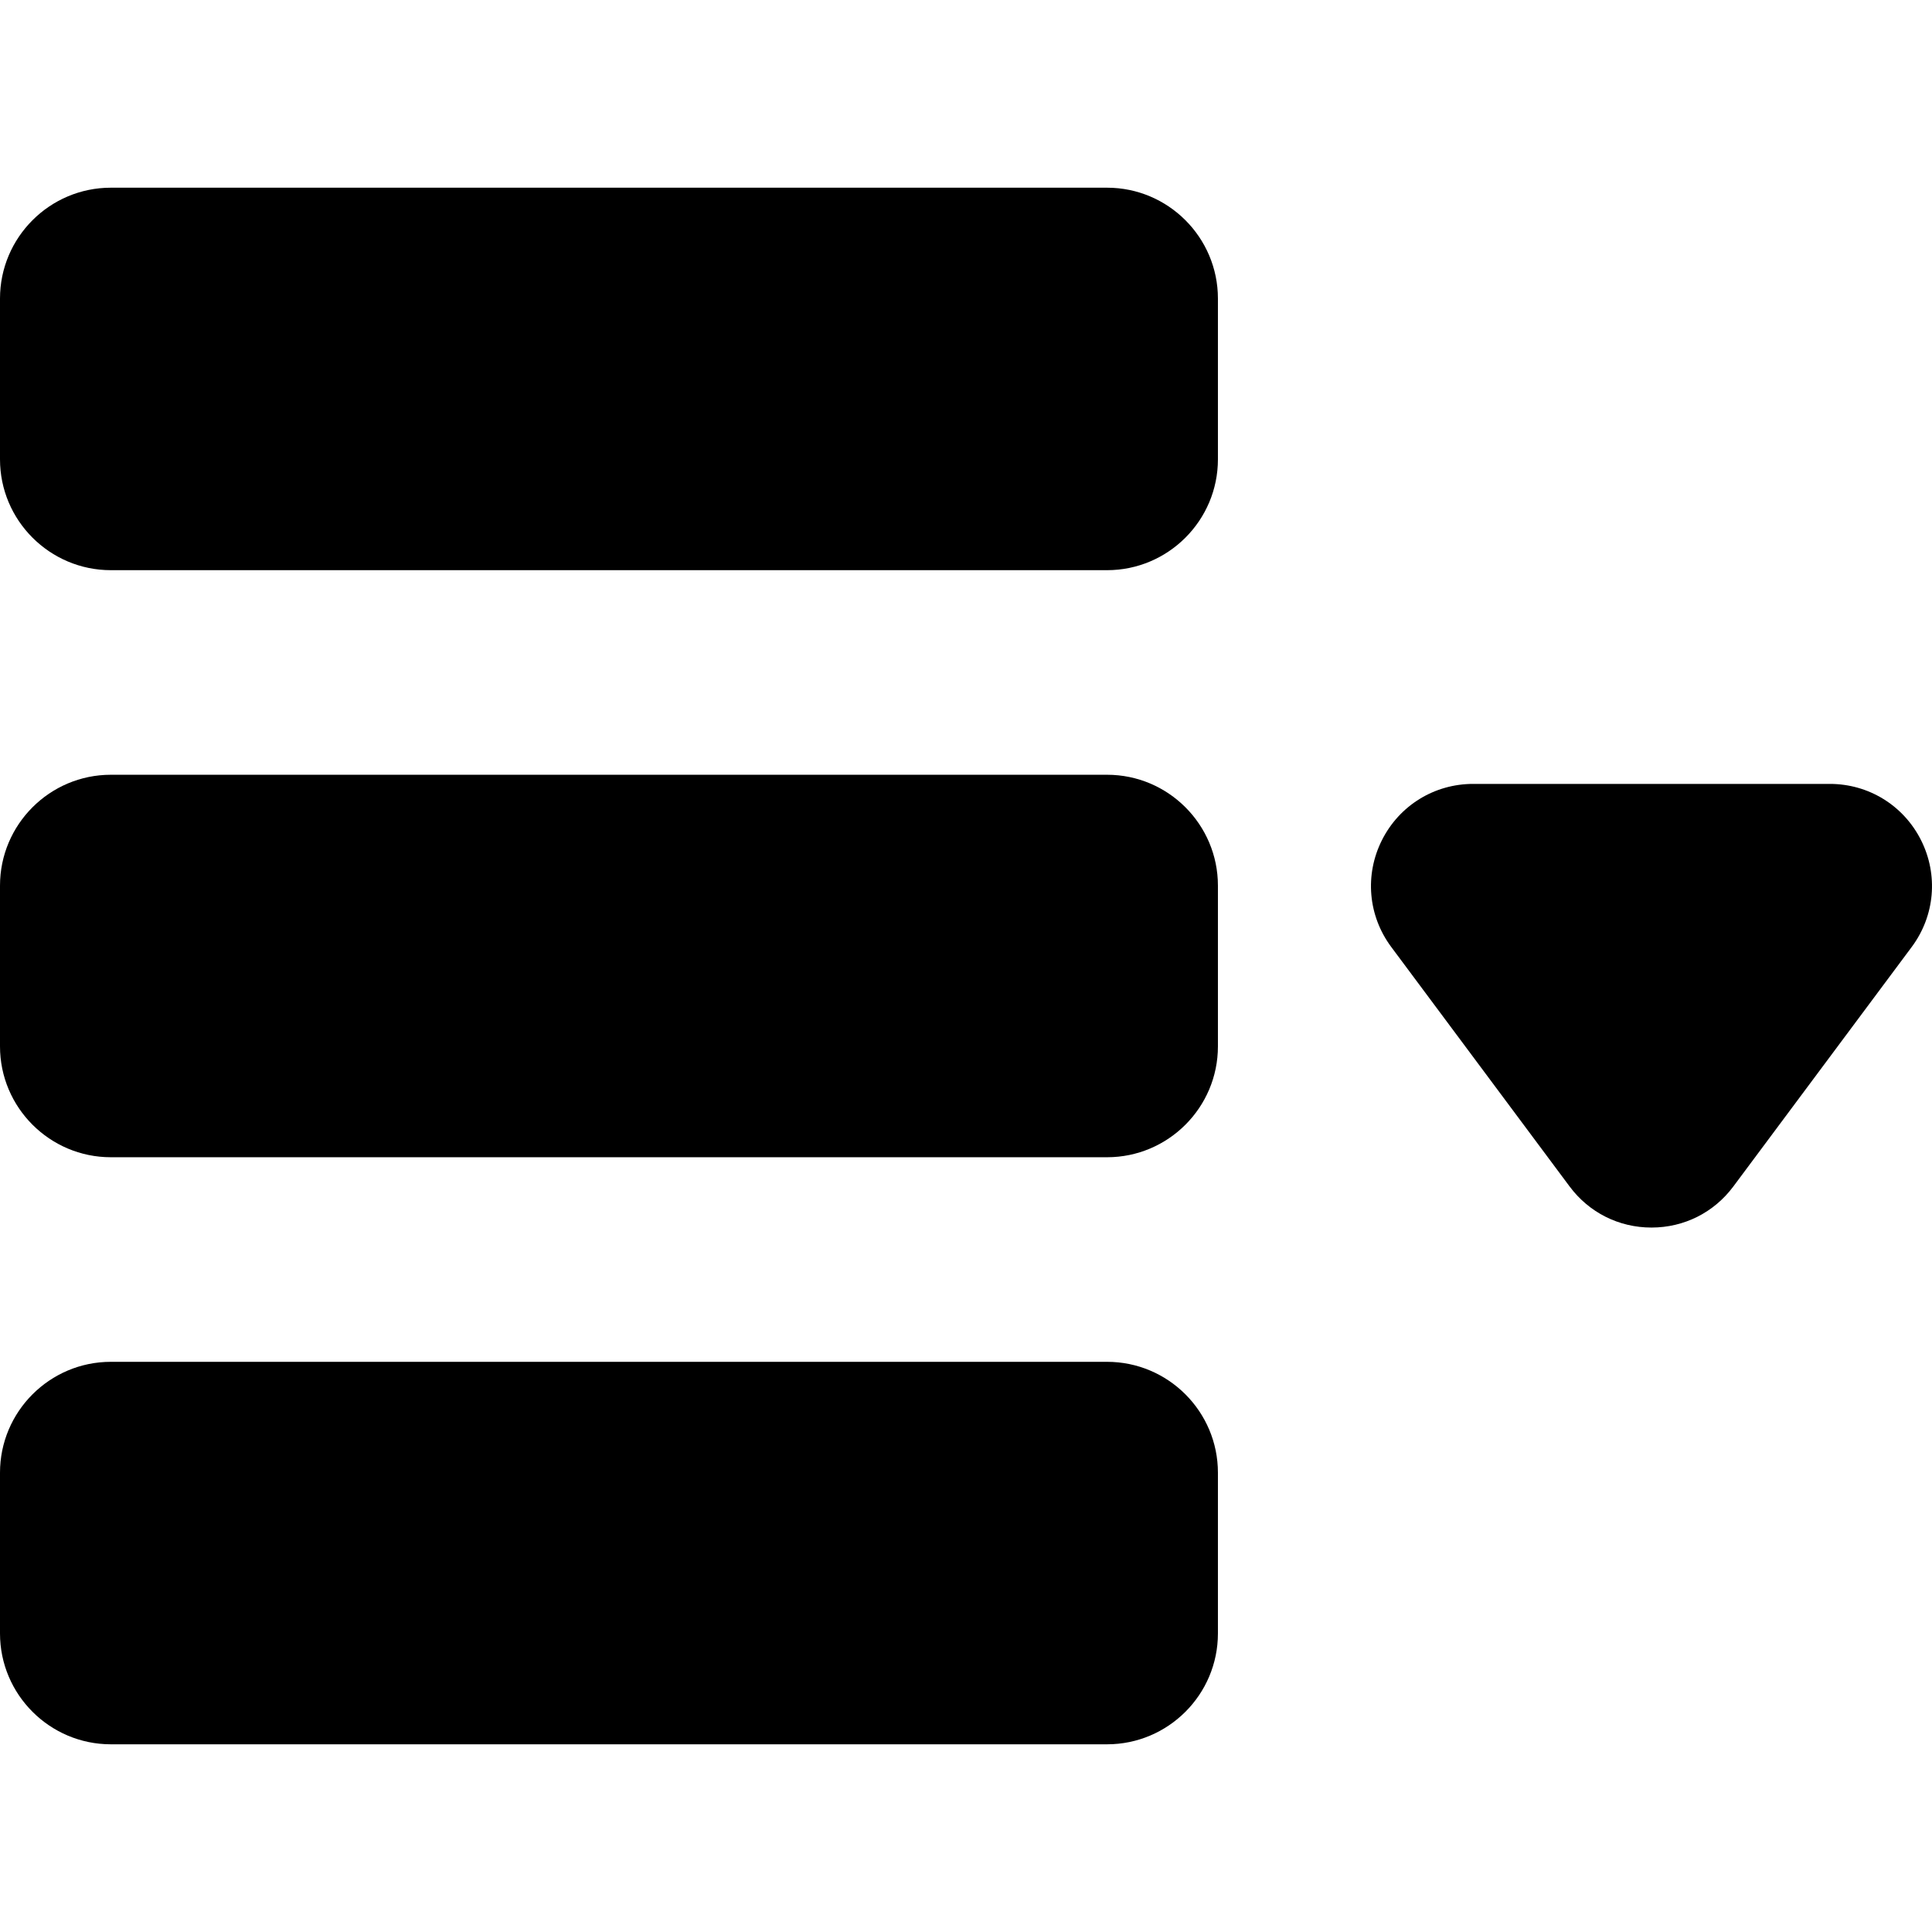
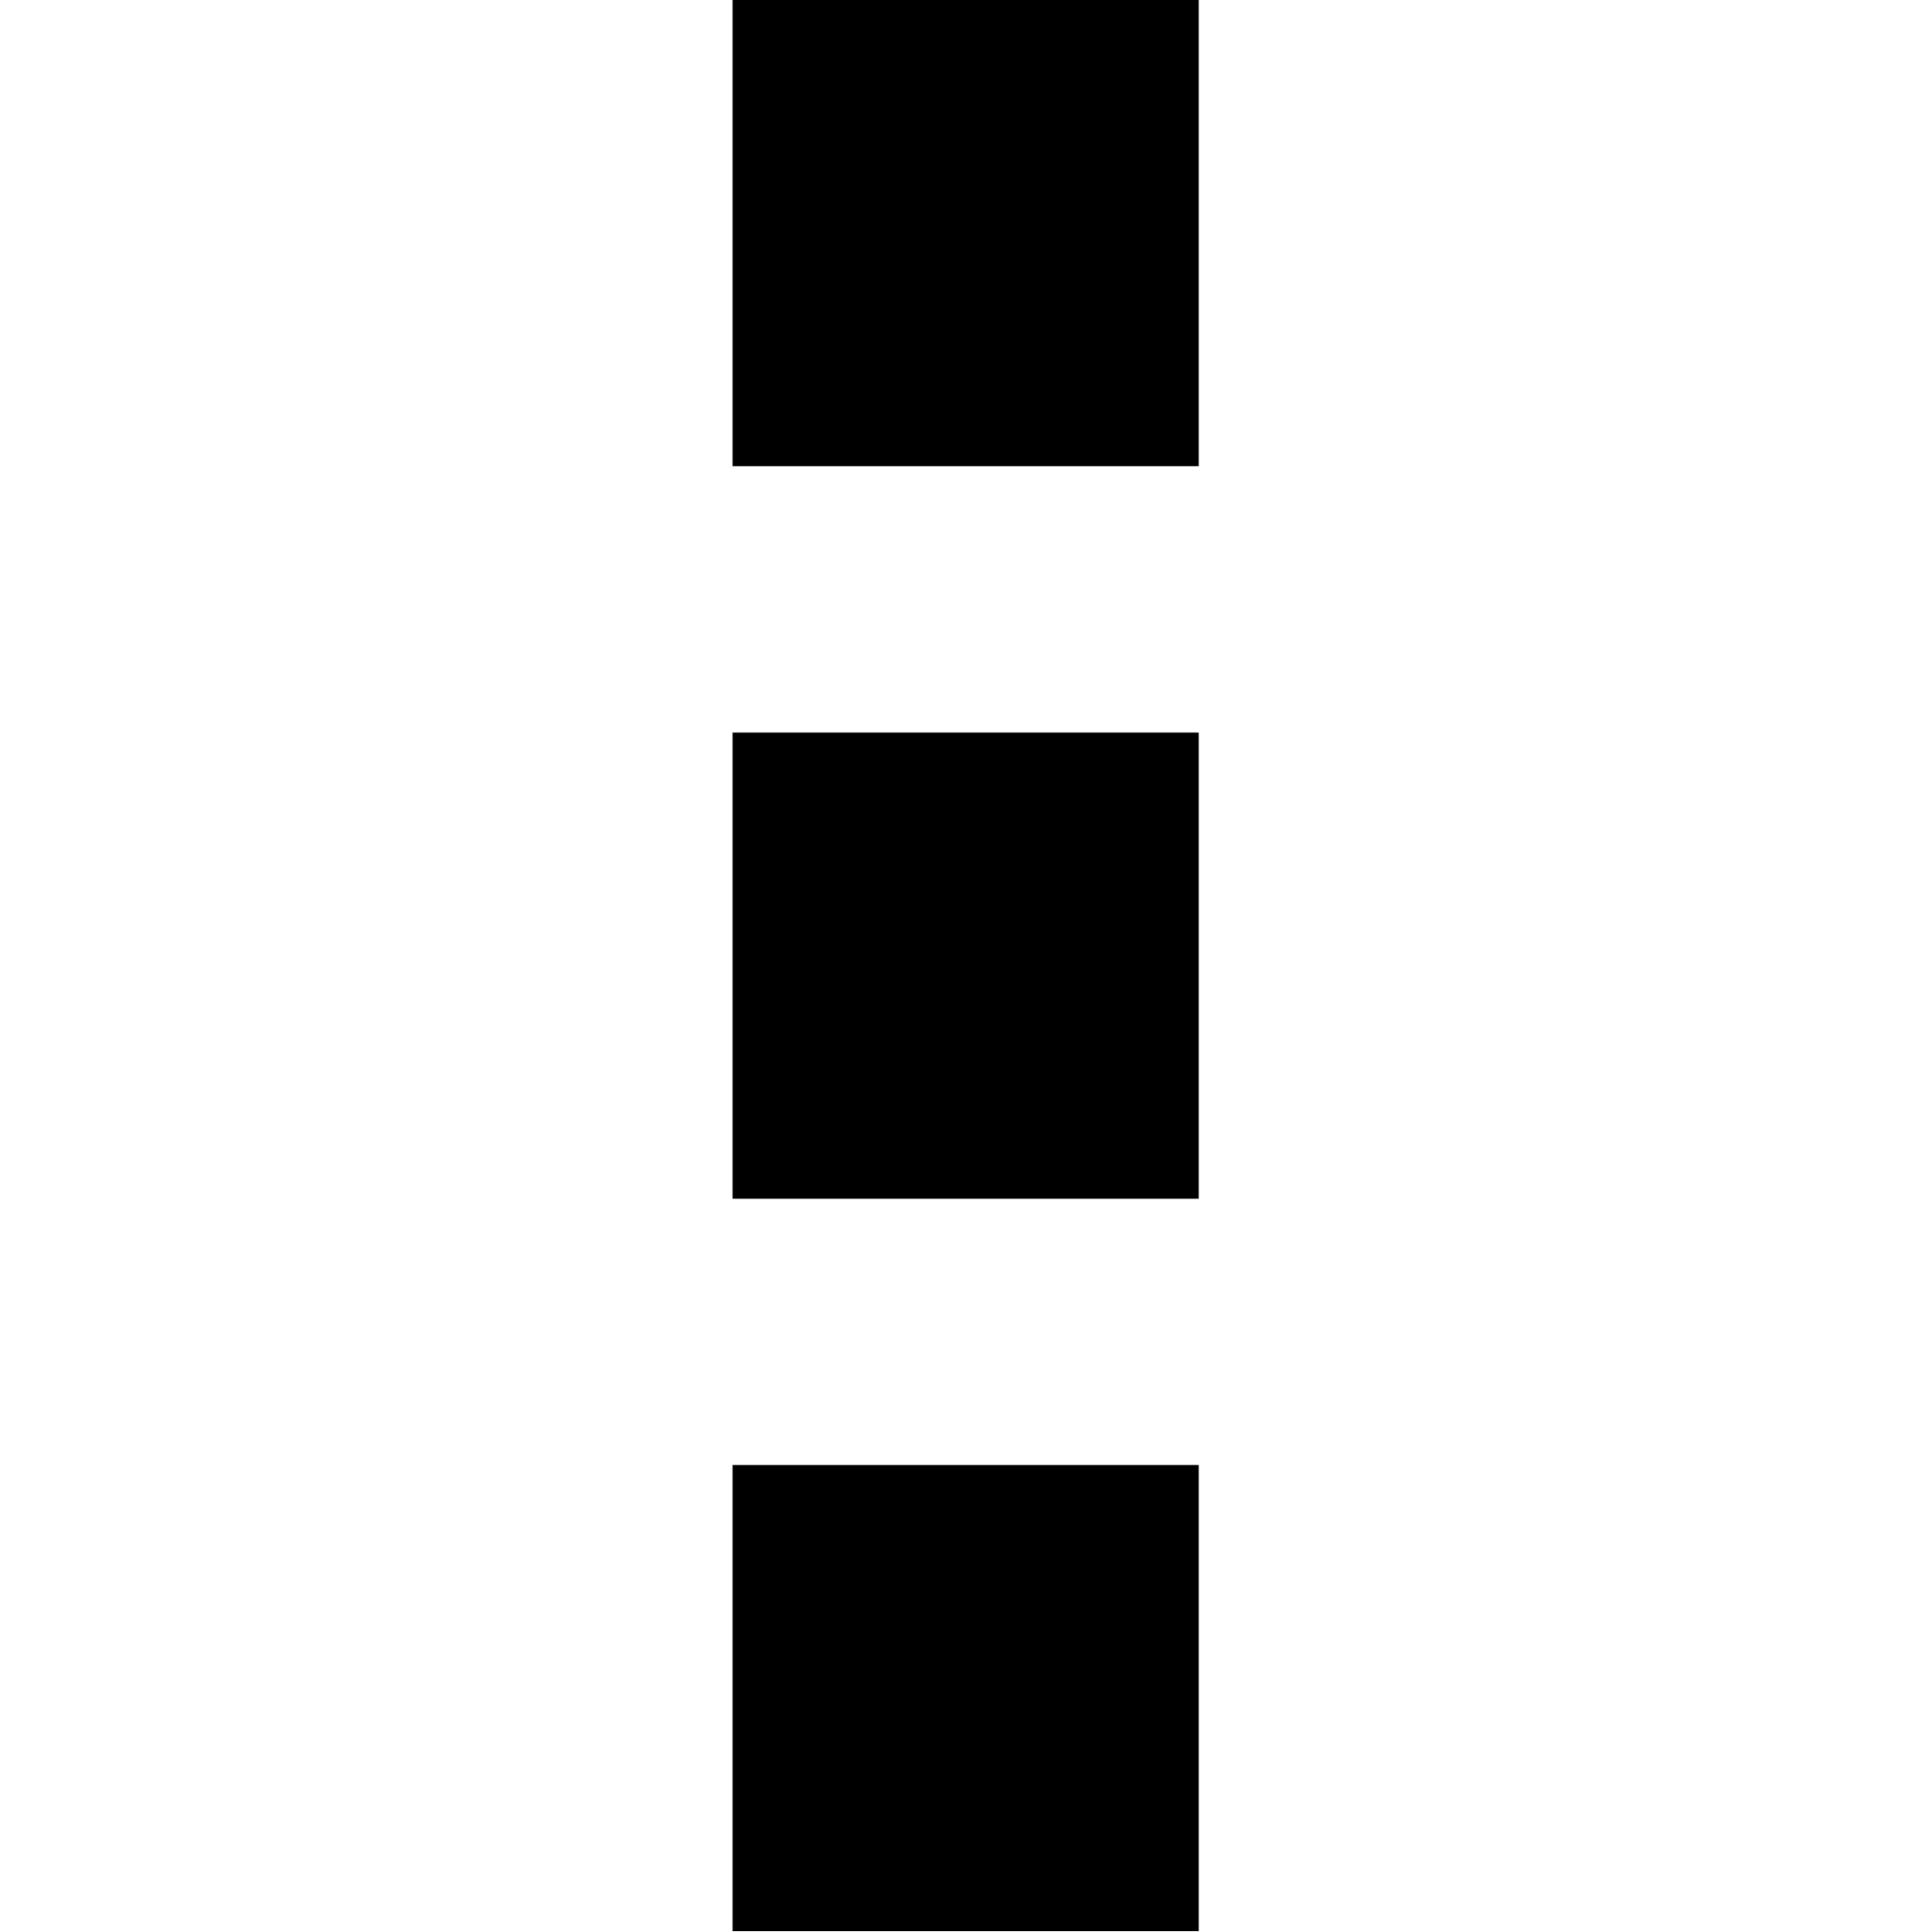
- <svg xmlns="http://www.w3.org/2000/svg" fill="#000000" height="800px" width="800px" version="1.1" id="Layer_1" viewBox="0 0 297 297" xml:space="preserve">
+ <svg xmlns="http://www.w3.org/2000/svg" fill="#000000" version="1.1" id="Layer_1" viewBox="0 0 290 290" xml:space="preserve">
  <g>
-     <g>
-       <g>
-         <path d="M170.183,28.854H17.044C7.646,28.854,0,36.5,0,45.898v24.71c0,9.398,7.646,17.044,17.044,17.044h153.139     c9.398,0,17.044-7.646,17.044-17.044v-24.71C187.227,36.5,179.581,28.854,170.183,28.854z" />
-         <path d="M170.183,119.101H17.044C7.646,119.101,0,126.747,0,136.145v24.71c0,9.398,7.646,17.044,17.044,17.044h153.139     c9.398,0,17.044-7.646,17.044-17.044v-24.71C187.227,126.747,179.581,119.101,170.183,119.101z" />
-         <path d="M170.183,209.348H17.044C7.646,209.348,0,216.995,0,226.393v24.709c0,9.398,7.646,17.044,17.044,17.044h153.139     c9.398,0,17.044-7.646,17.044-17.044v-24.709C187.227,216.995,179.581,209.348,170.183,209.348z" />
-         <path d="M295.317,129.161c-2.68-5.338-8.055-8.654-14.028-8.654h-54.824c-5.973,0-11.348,3.316-14.028,8.654     c-2.68,5.337-2.128,11.629,1.439,16.42l27.41,36.805c2.992,4.018,7.581,6.322,12.59,6.322c5.01,0,9.598-2.304,12.589-6.321     l27.412-36.806C297.446,140.79,297.997,134.498,295.317,129.161z" />
-       </g>
-     </g>
+     <rect x="110" y="220" width="70" height="70" />
+     <rect x="110" y="110" width="70" height="70" />
+     <rect x="110" width="70" height="70" />
  </g>
</svg>
